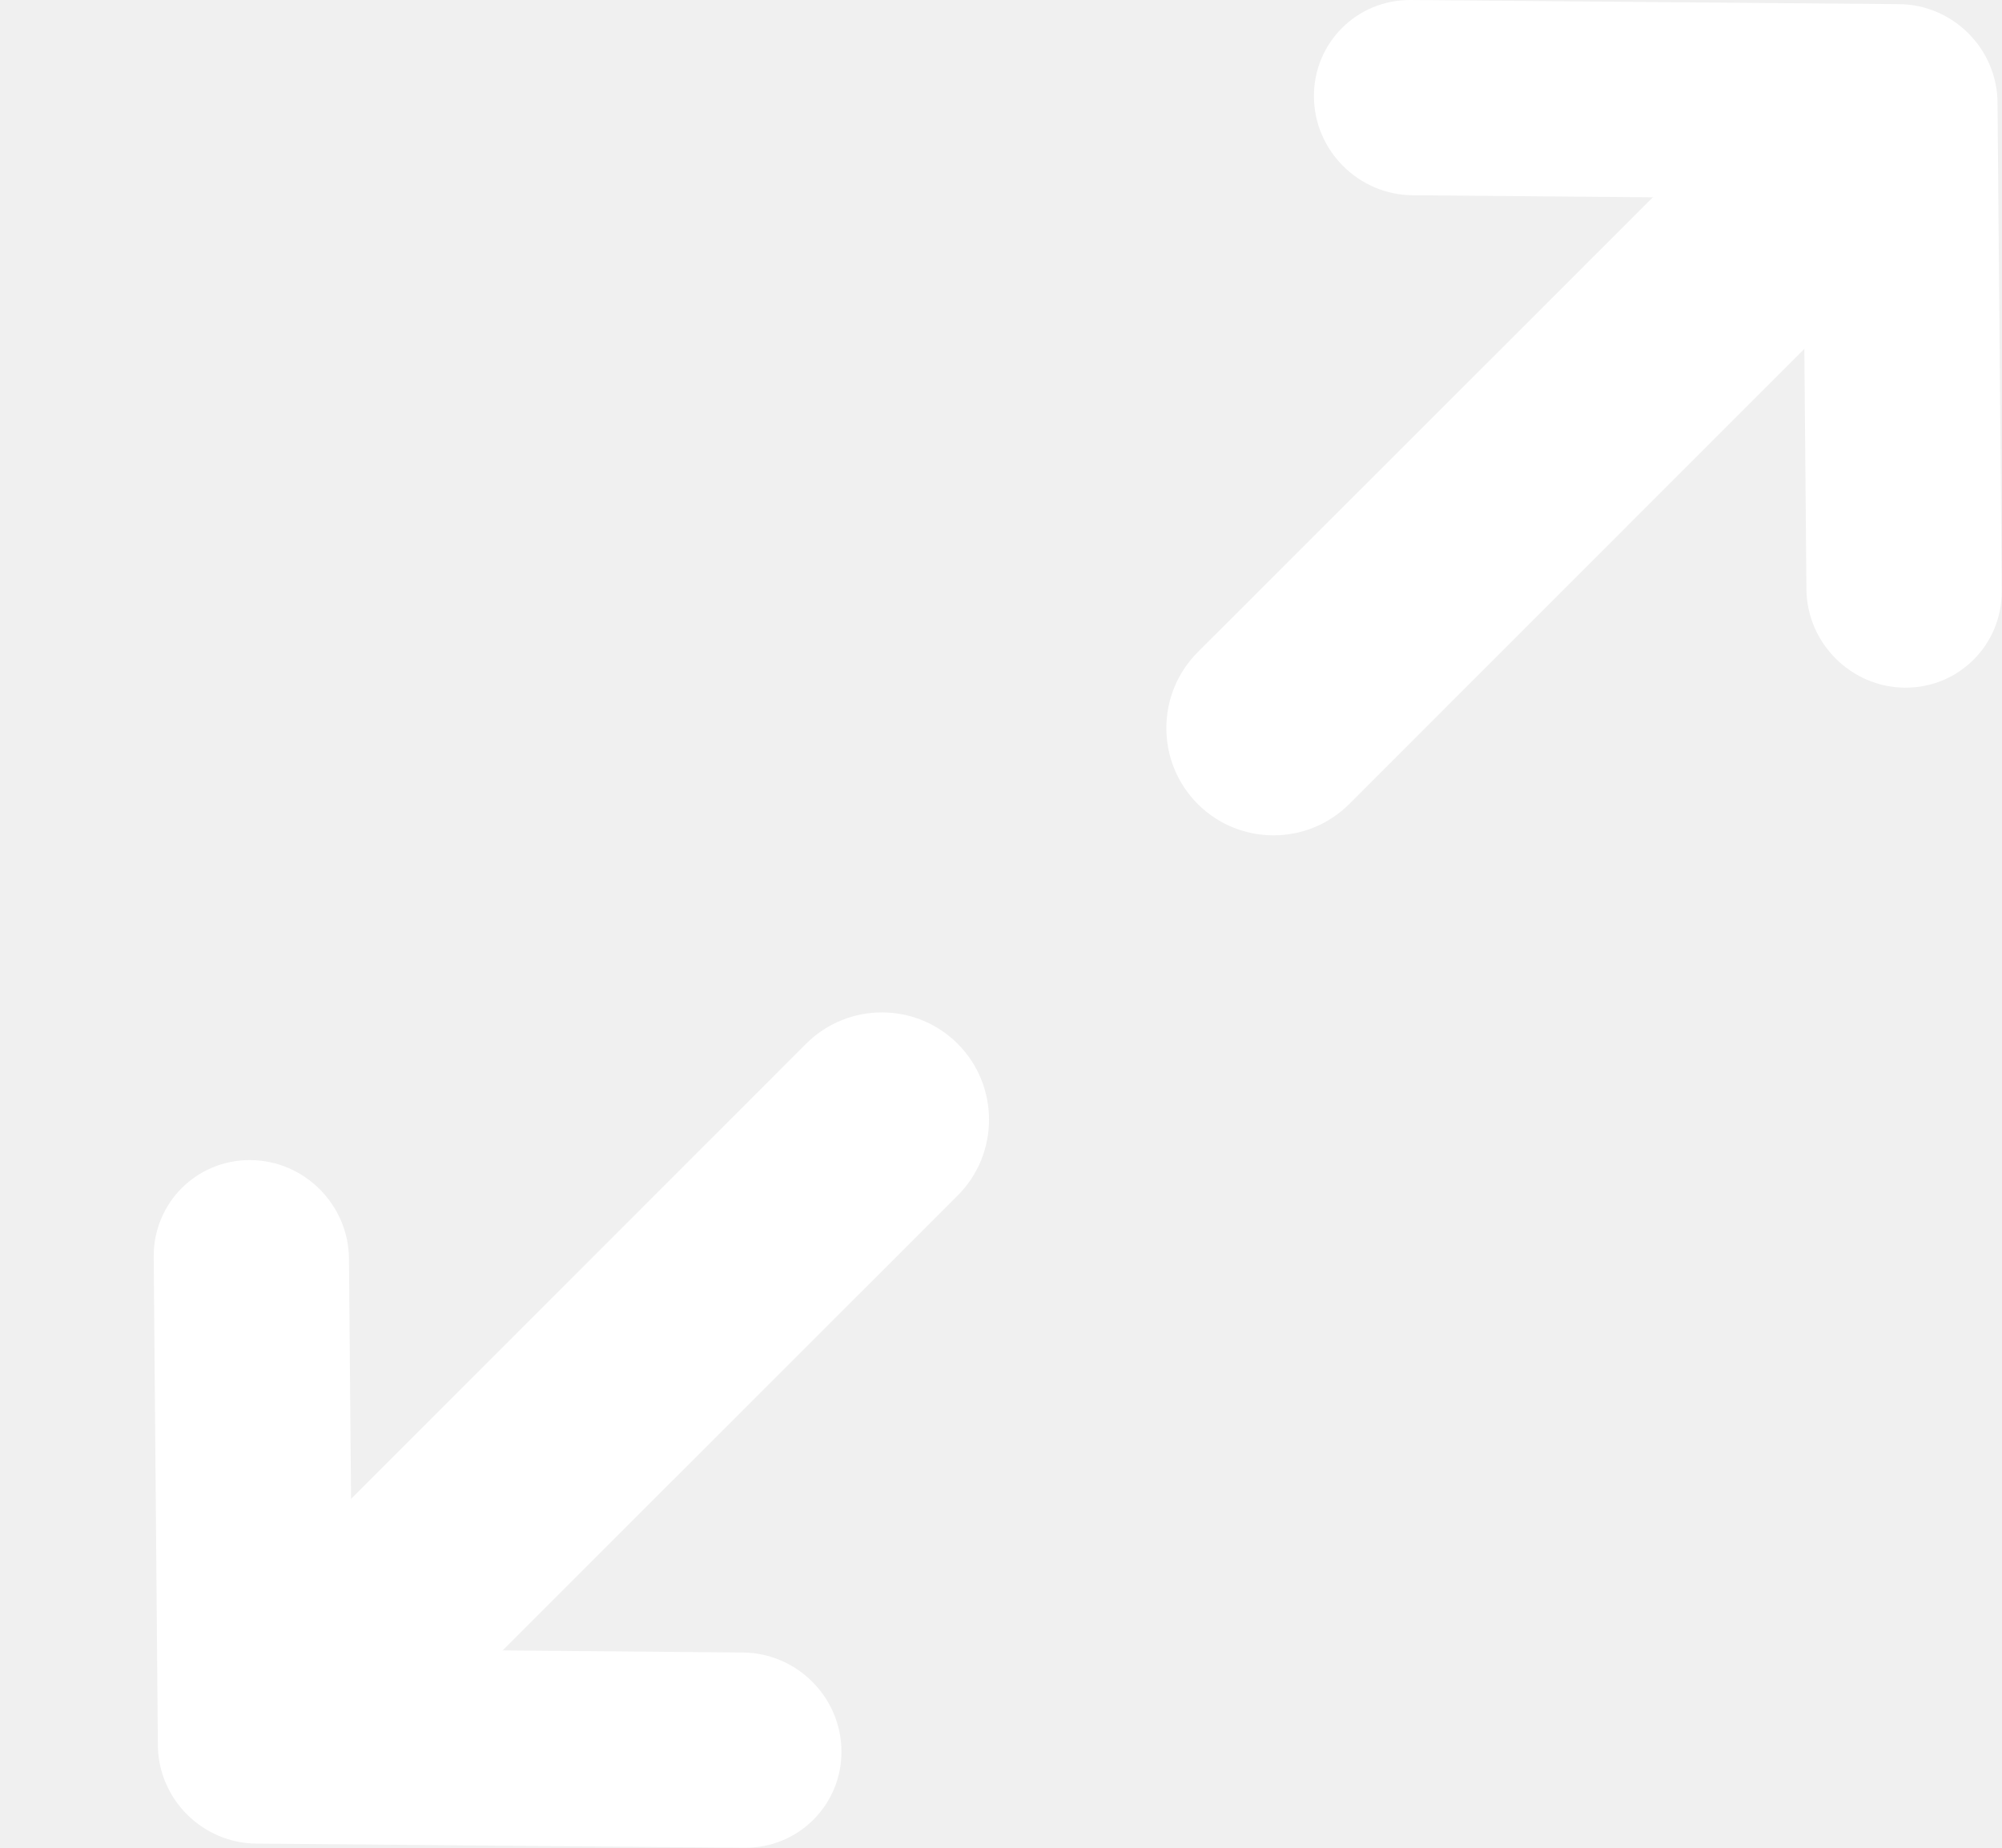
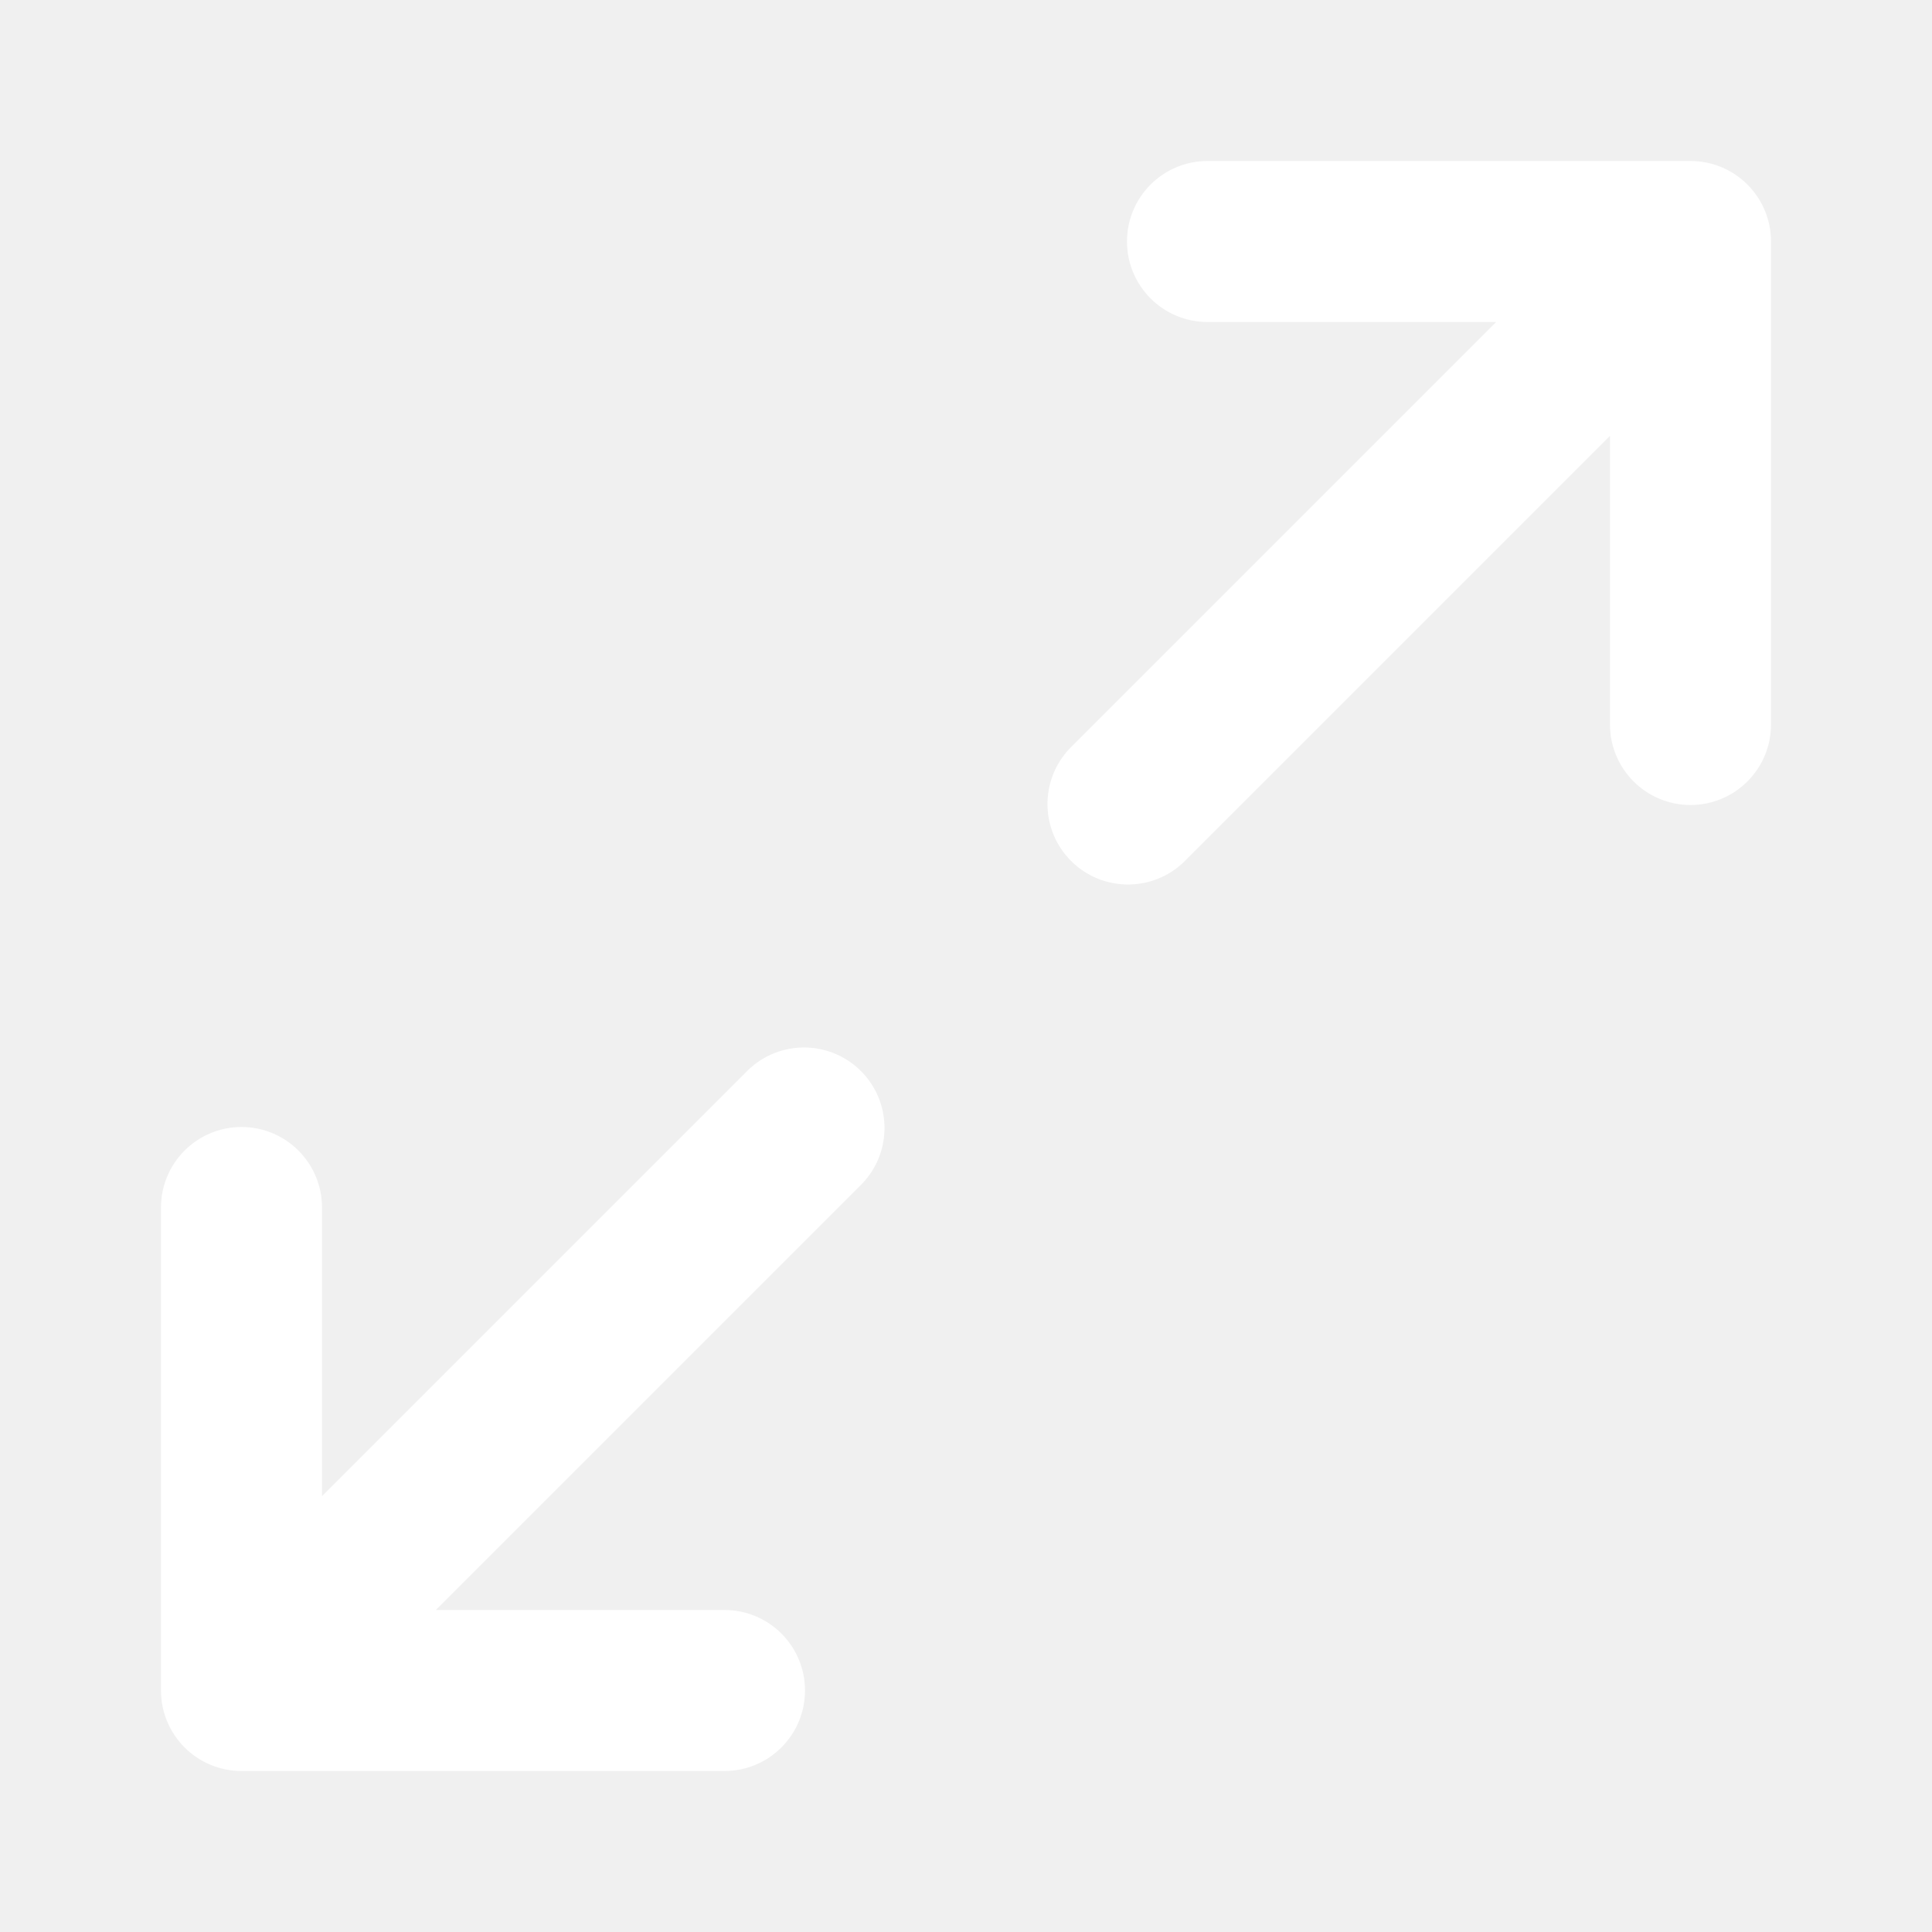
- <svg xmlns="http://www.w3.org/2000/svg" width="13" height="12" viewBox="0 0 13 12" fill="none">
-   <path d="M1.627 7.534C1.277 7.531 0.995 7.813 0.998 8.163L1.025 11.324L1.025 11.334C1.028 11.684 1.314 11.97 1.664 11.973L4.835 12C5.185 12.003 5.467 11.721 5.464 11.371C5.461 11.021 5.174 10.735 4.824 10.732L2.288 10.71L2.266 8.174C2.263 7.824 1.977 7.537 1.627 7.534Z" fill="white" />
-   <path d="M1.953 10.061C1.681 10.333 1.681 10.773 1.953 11.045C2.225 11.317 2.665 11.317 2.937 11.045L6.219 7.764C6.49 7.492 6.49 7.051 6.219 6.779C5.947 6.507 5.506 6.507 5.234 6.779L1.953 10.061Z" fill="white" />
-   <path d="M12.369 4.466C12.719 4.469 13.001 4.187 12.998 3.837L12.971 0.676L12.971 0.666C12.968 0.316 12.682 0.03 12.332 0.027L9.161 2.32725e-05C8.811 -0.003 8.529 0.279 8.532 0.629C8.535 0.979 8.822 1.265 9.172 1.268L11.708 1.29L11.73 3.826C11.733 4.176 12.019 4.463 12.369 4.466Z" fill="white" />
-   <path d="M12.043 1.939C12.315 1.667 12.315 1.227 12.043 0.955C11.771 0.683 11.331 0.683 11.059 0.955L7.777 4.236C7.506 4.508 7.506 4.949 7.777 5.221C8.049 5.493 8.49 5.493 8.762 5.221L12.043 1.939Z" fill="white" />
+ <svg xmlns="http://www.w3.org/2000/svg" width="24" height="24" fill="currentColor" viewBox="0 0 24 24">
+   <path fill="white" fill-rule="evenodd" d="M15 2a1 1 0 1 0 0 2h3.586l-5.293 5.293a1 1 0 0 0 1.414 1.414L20 5.414V9a1 1 0 1 0 2 0V3a1 1 0 0 0-1-1h-6ZM4 15a1 1 0 1 0-2 0v6a1 1 0 0 0 1 1h6a1 1 0 1 0 0-2H5.414l5.293-5.293a1 1 0 0 0-1.414-1.414L4 18.586V15Z" clip-rule="evenodd" />
</svg>
